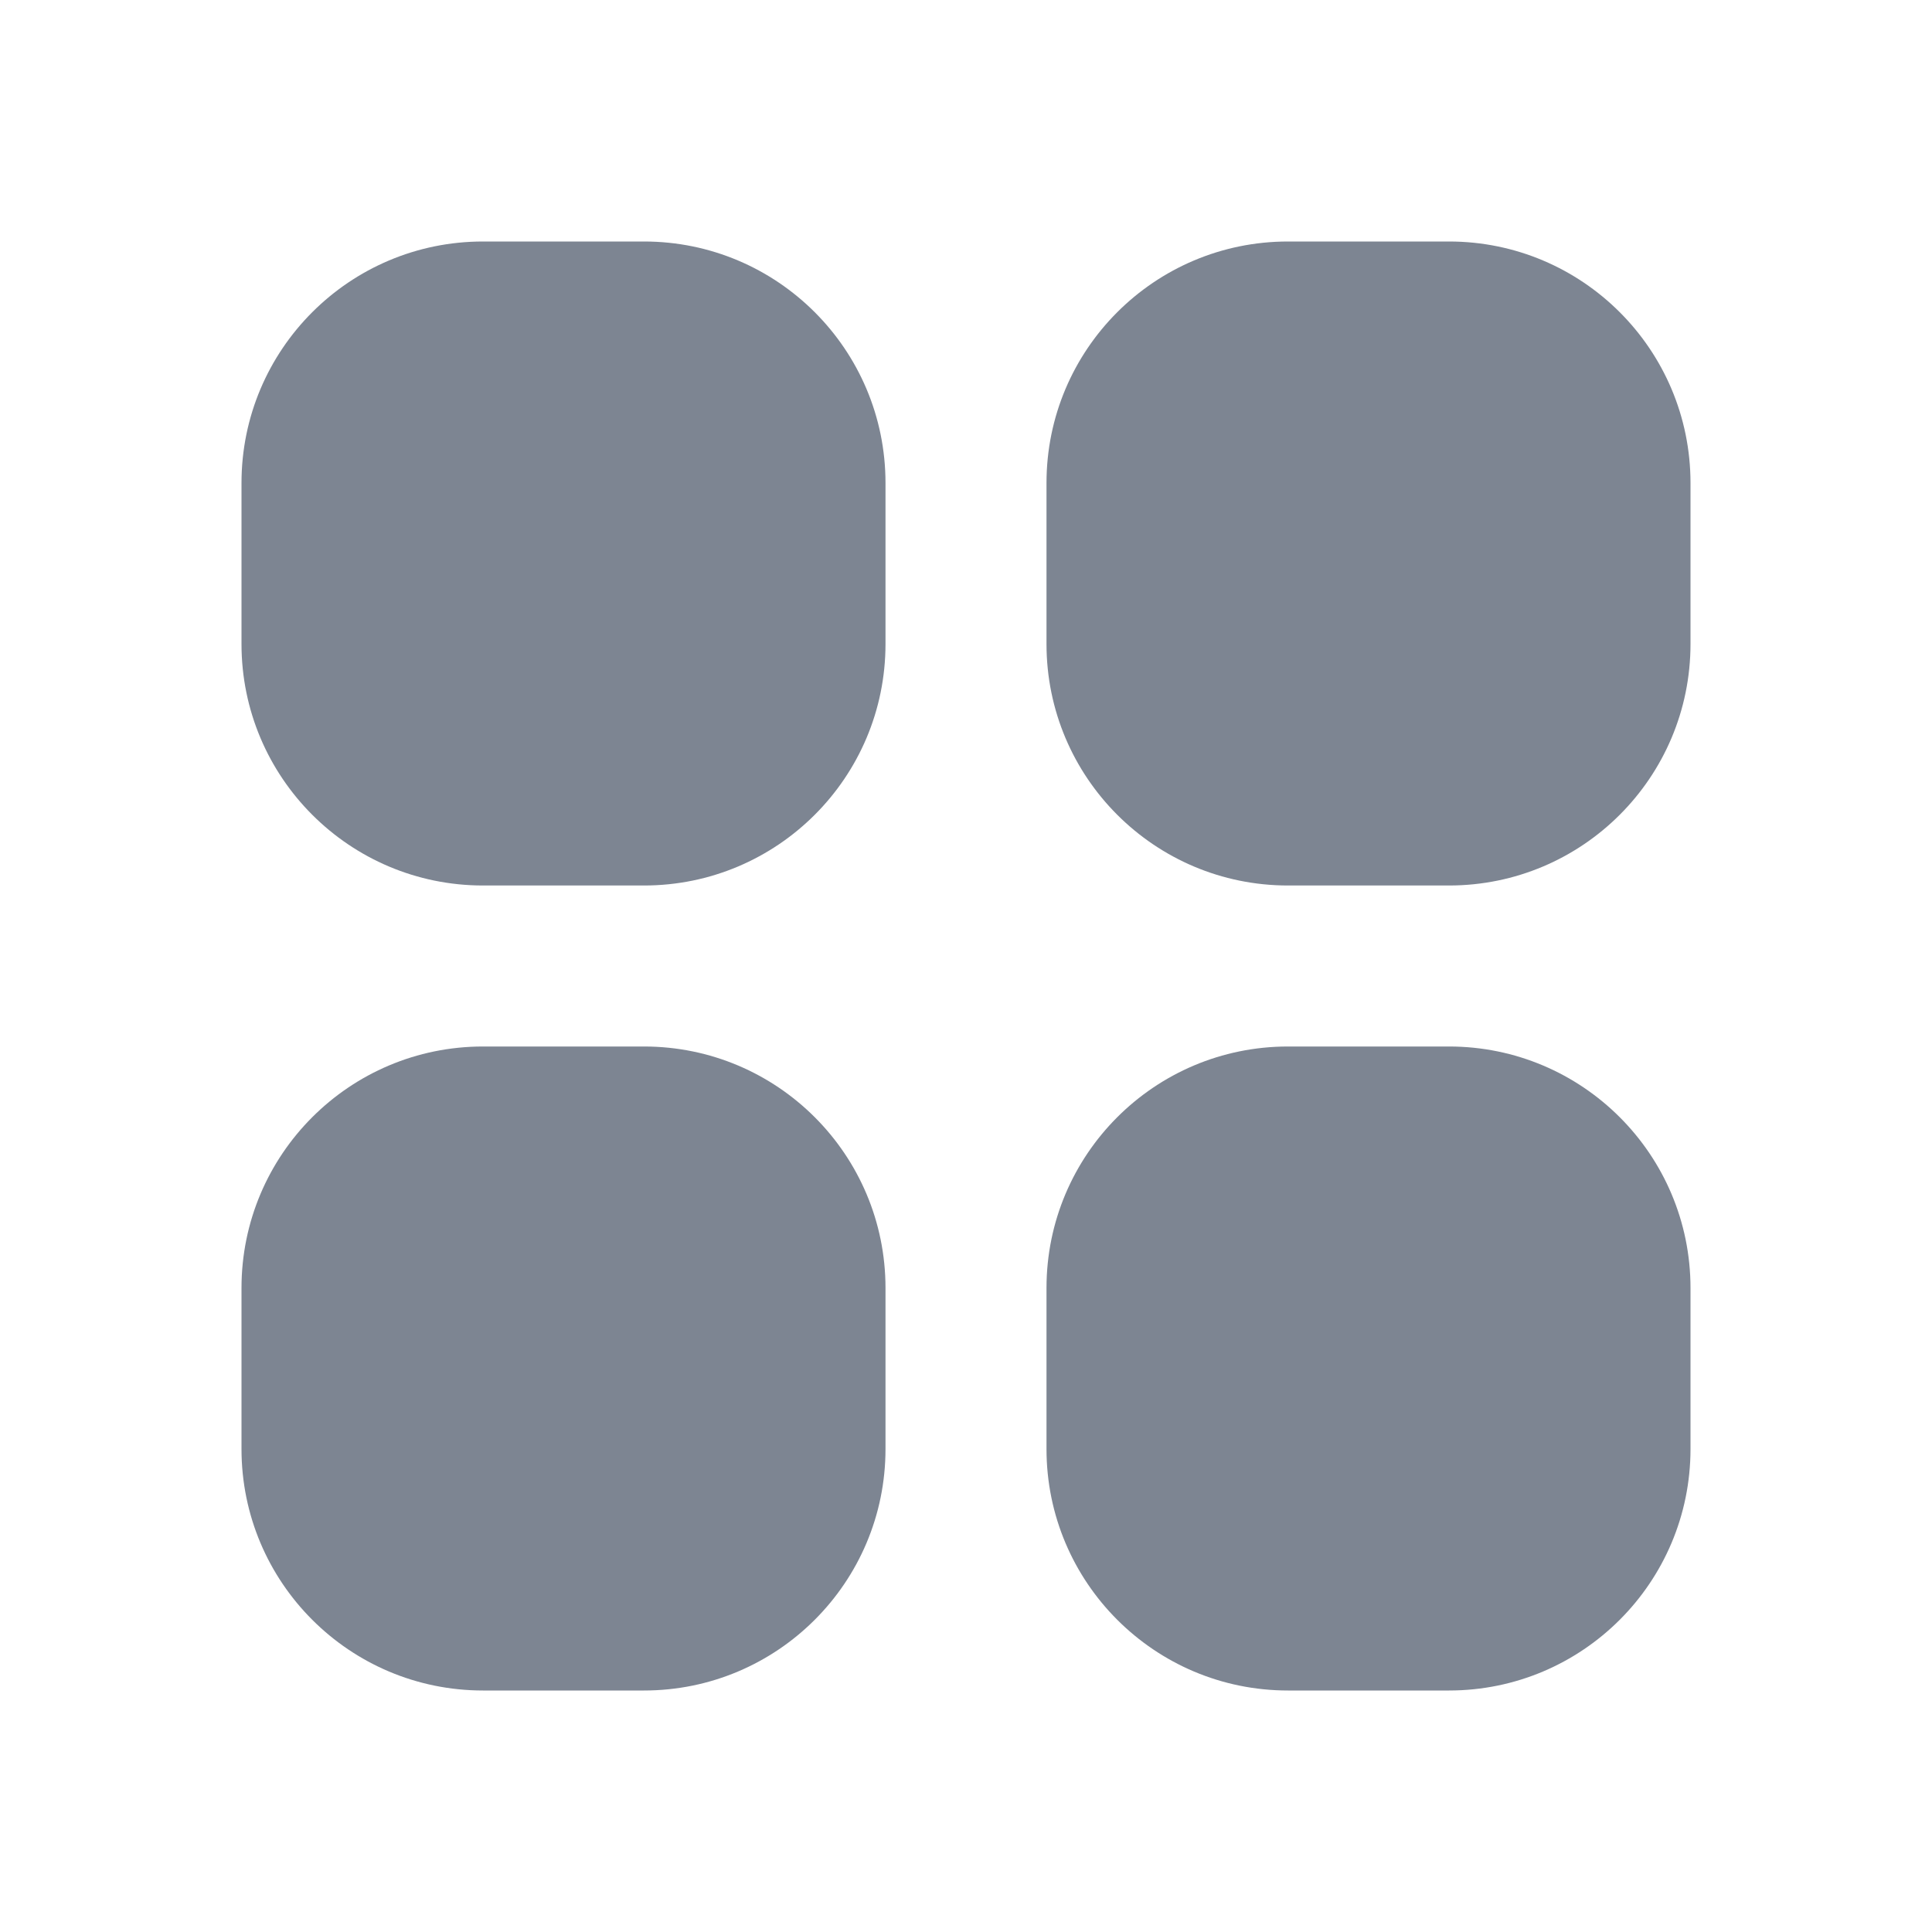
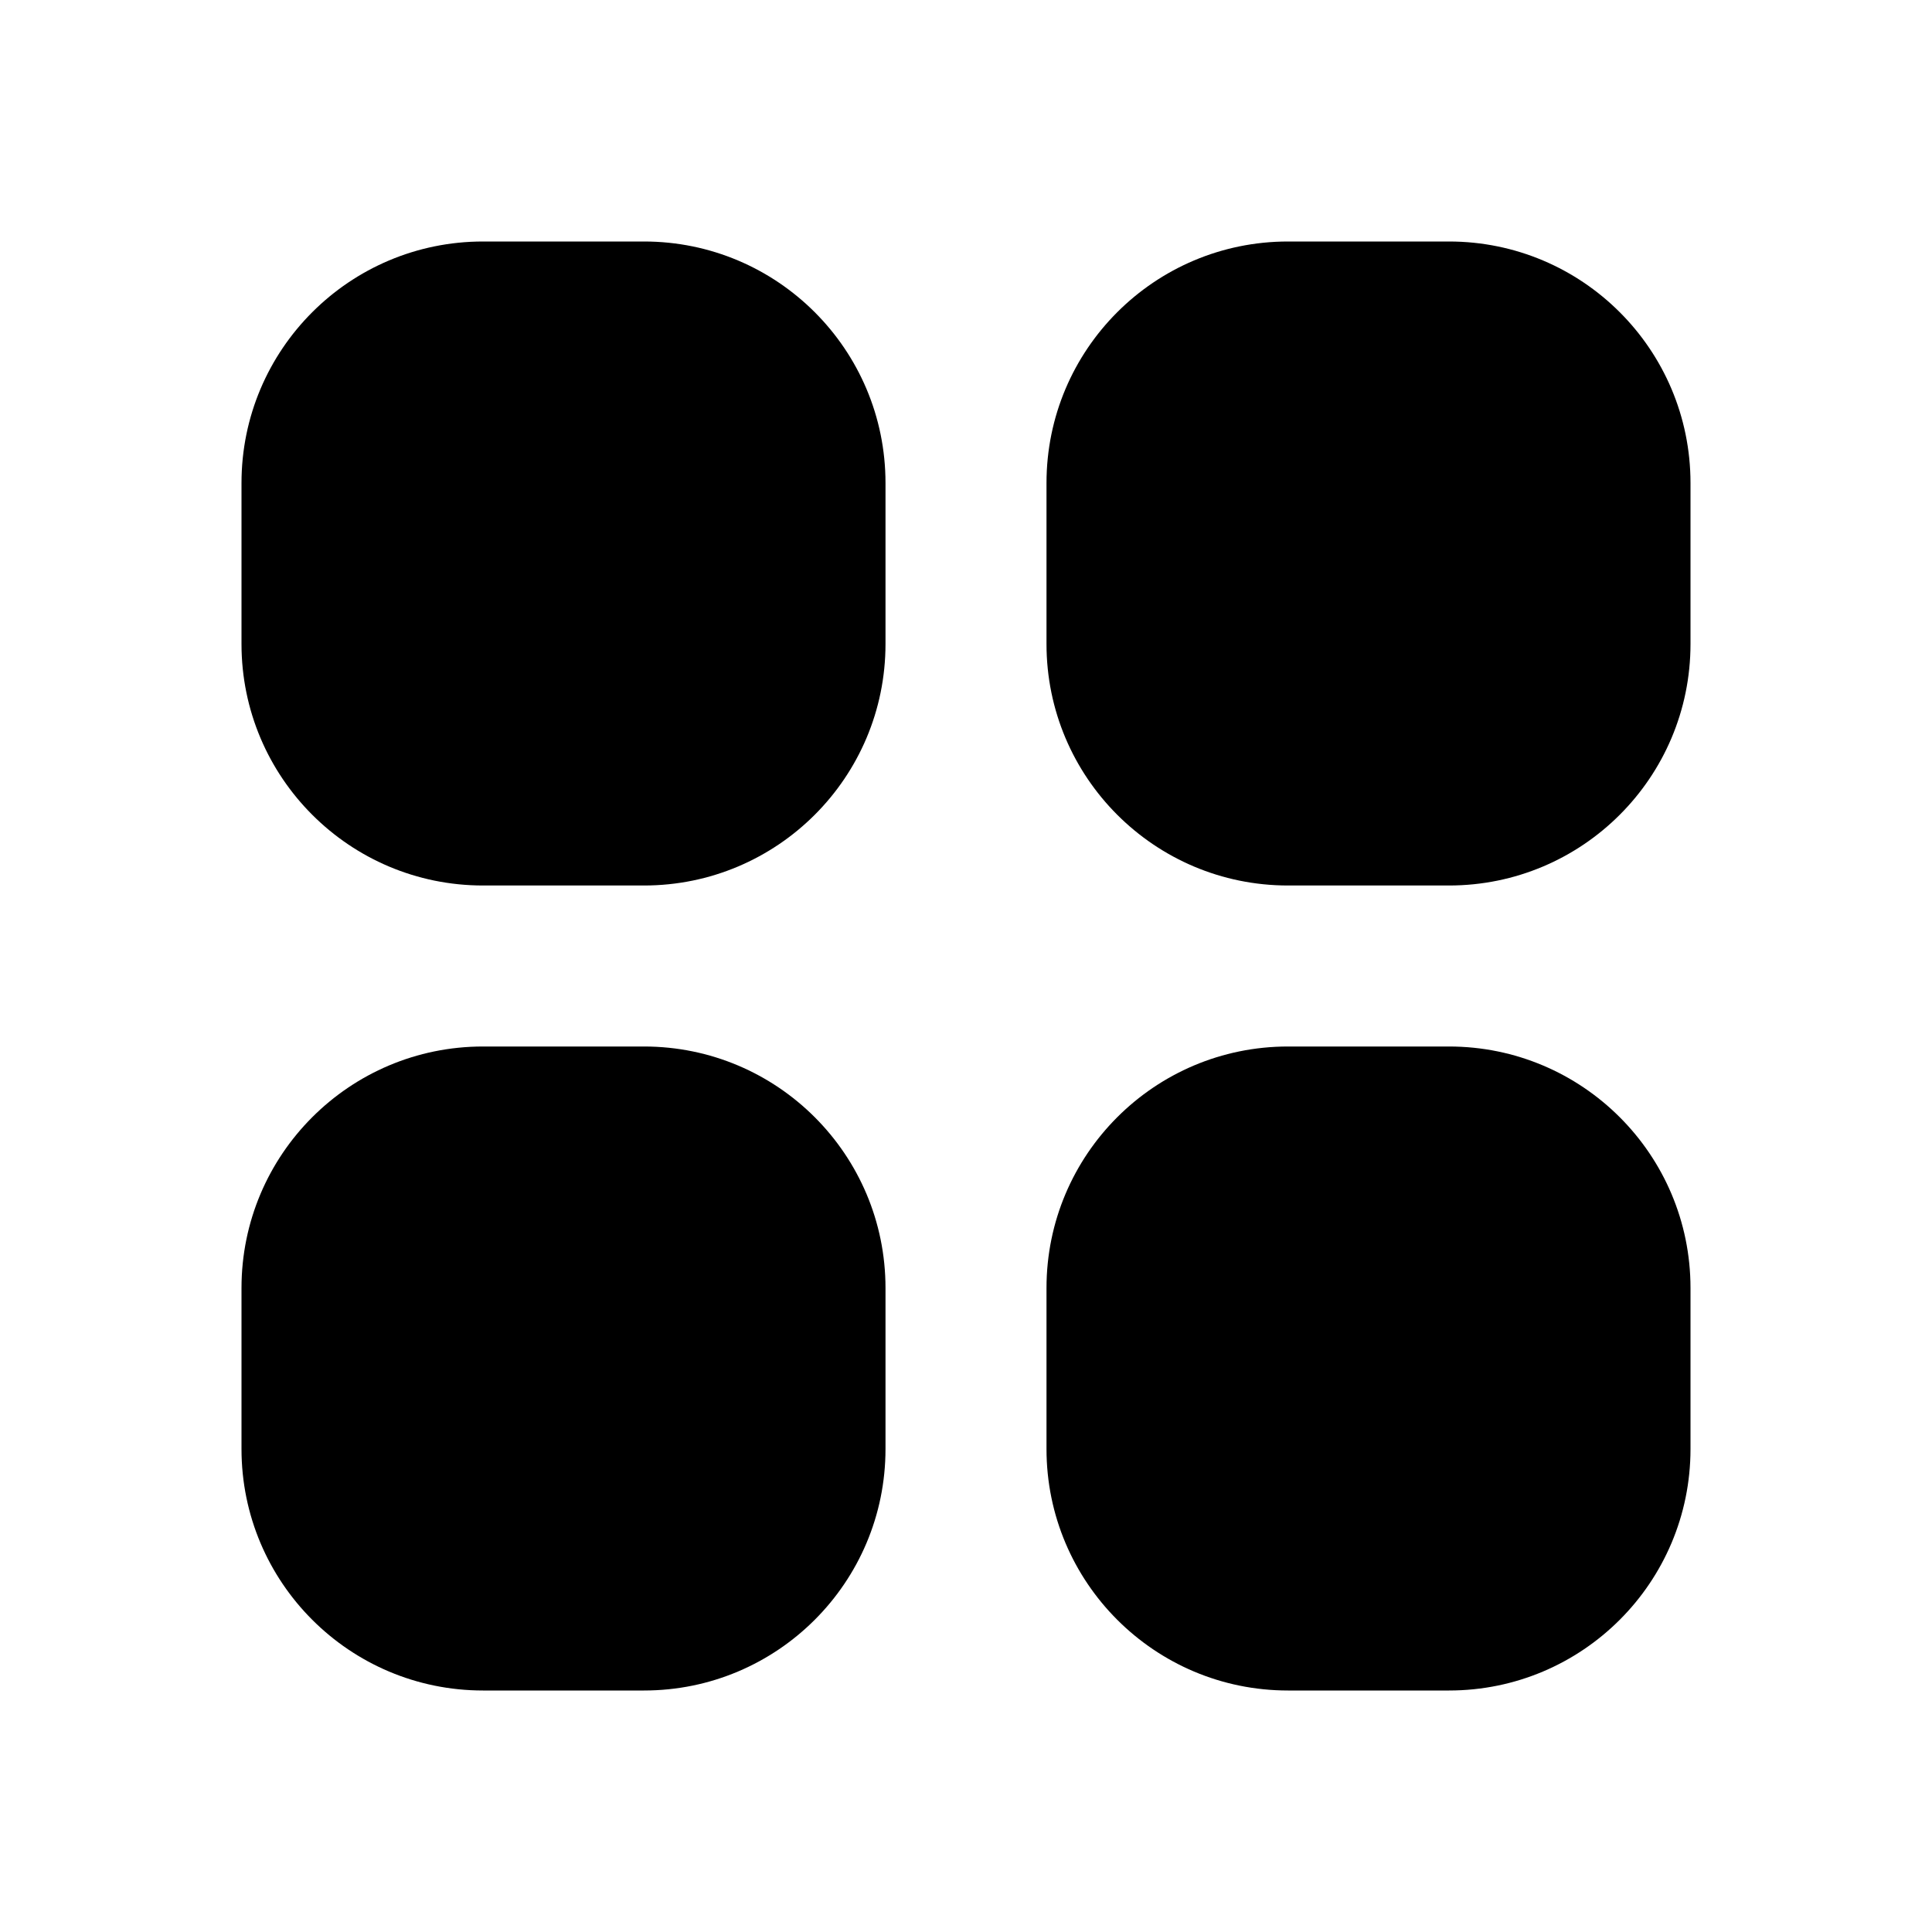
- <svg xmlns="http://www.w3.org/2000/svg" width="24" height="24" viewBox="0 0 24 24" fill="none">
-   <path fill-rule="evenodd" clip-rule="evenodd" d="M6 3C4.343 3 3 4.343 3 6V8C3 9.657 4.343 11 6 11H8C9.657 11 11 9.657 11 8V6C11 4.343 9.657 3 8 3H6ZM16 3C14.343 3 13 4.343 13 6V8C13 9.657 14.343 11 16 11H18C19.657 11 21 9.657 21 8V6C21 4.343 19.657 3 18 3H16ZM3 16C3 14.343 4.343 13 6 13H8C9.657 13 11 14.343 11 16V18C11 19.657 9.657 21 8 21H6C4.343 21 3 19.657 3 18V16ZM16 13C14.343 13 13 14.343 13 16V18C13 19.657 14.343 21 16 21H18C19.657 21 21 19.657 21 18V16C21 14.343 19.657 13 18 13H16Z" fill="#7D8592" />
+ <svg xmlns="http://www.w3.org/2000/svg" width="24" height="24" viewBox="0 0 24 24">
+   <path fill-rule="evenodd" clip-rule="evenodd" d="M6 3C4.343 3 3 4.343 3 6V8C3 9.657 4.343 11 6 11H8C9.657 11 11 9.657 11 8V6C11 4.343 9.657 3 8 3H6ZM16 3C14.343 3 13 4.343 13 6V8C13 9.657 14.343 11 16 11H18C19.657 11 21 9.657 21 8V6C21 4.343 19.657 3 18 3H16ZM3 16C3 14.343 4.343 13 6 13H8C9.657 13 11 14.343 11 16V18C11 19.657 9.657 21 8 21H6C4.343 21 3 19.657 3 18V16ZM16 13C14.343 13 13 14.343 13 16V18C13 19.657 14.343 21 16 21H18C19.657 21 21 19.657 21 18V16C21 14.343 19.657 13 18 13H16Z" />
</svg>
